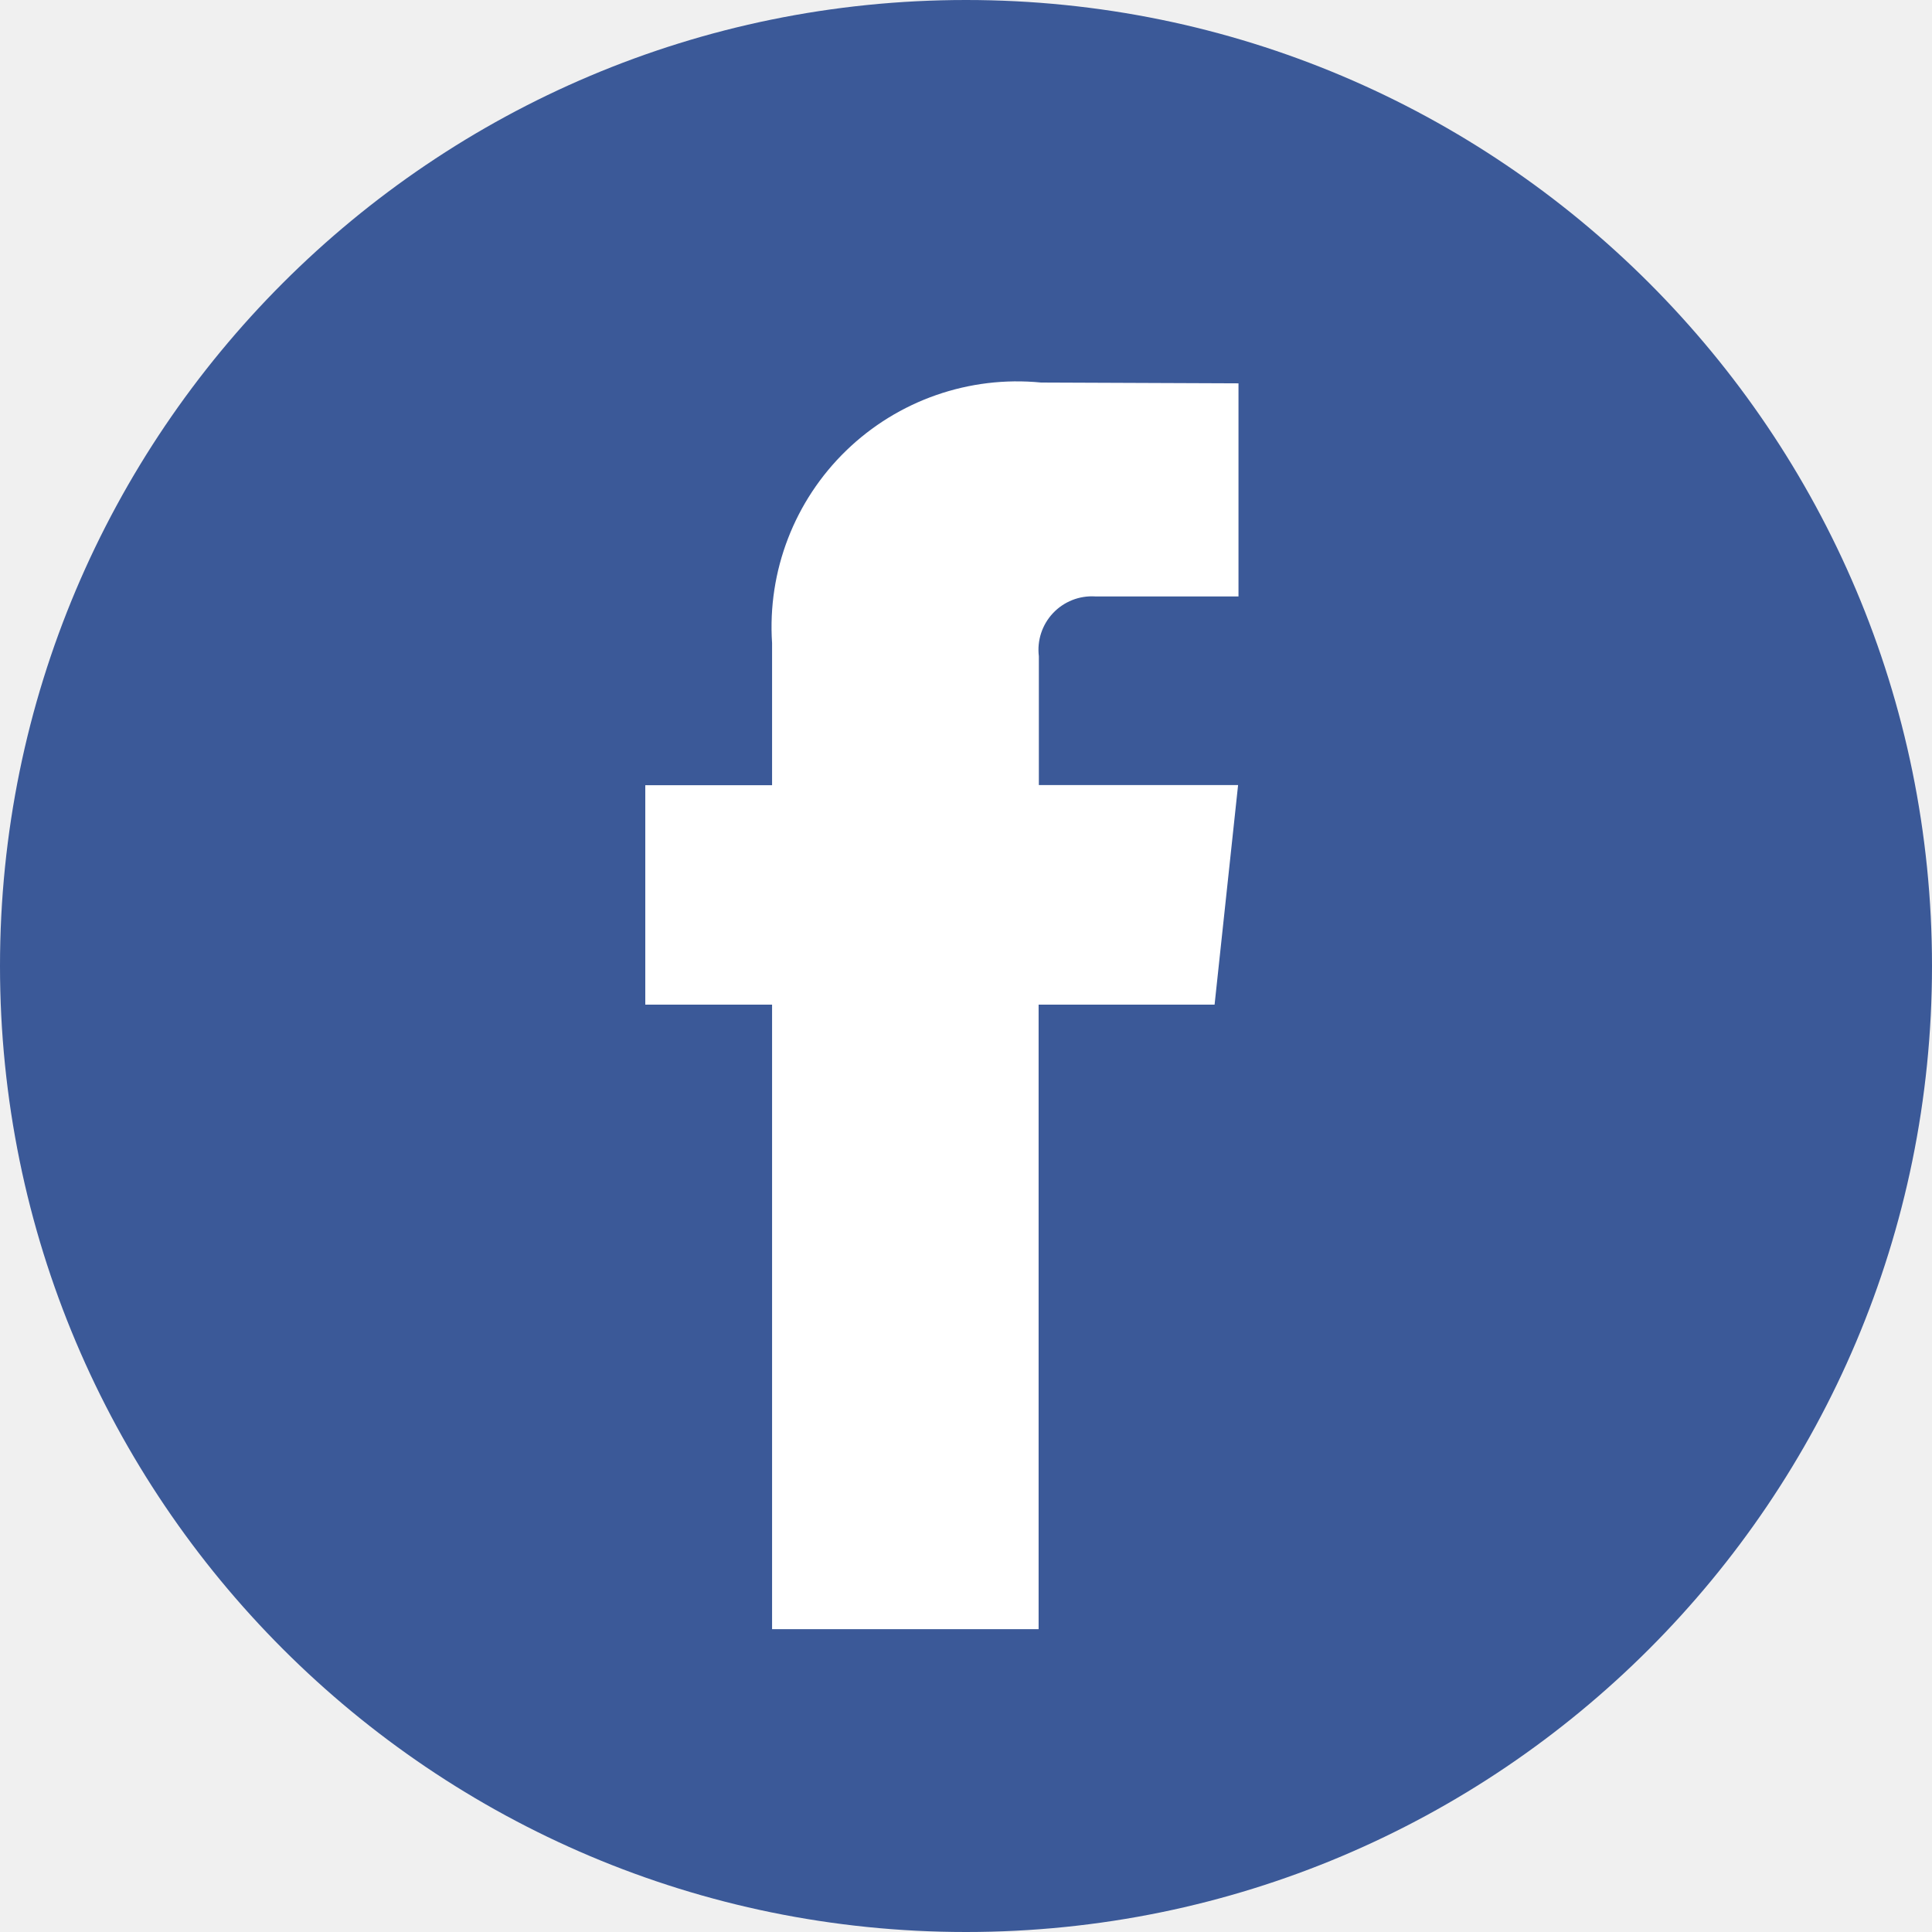
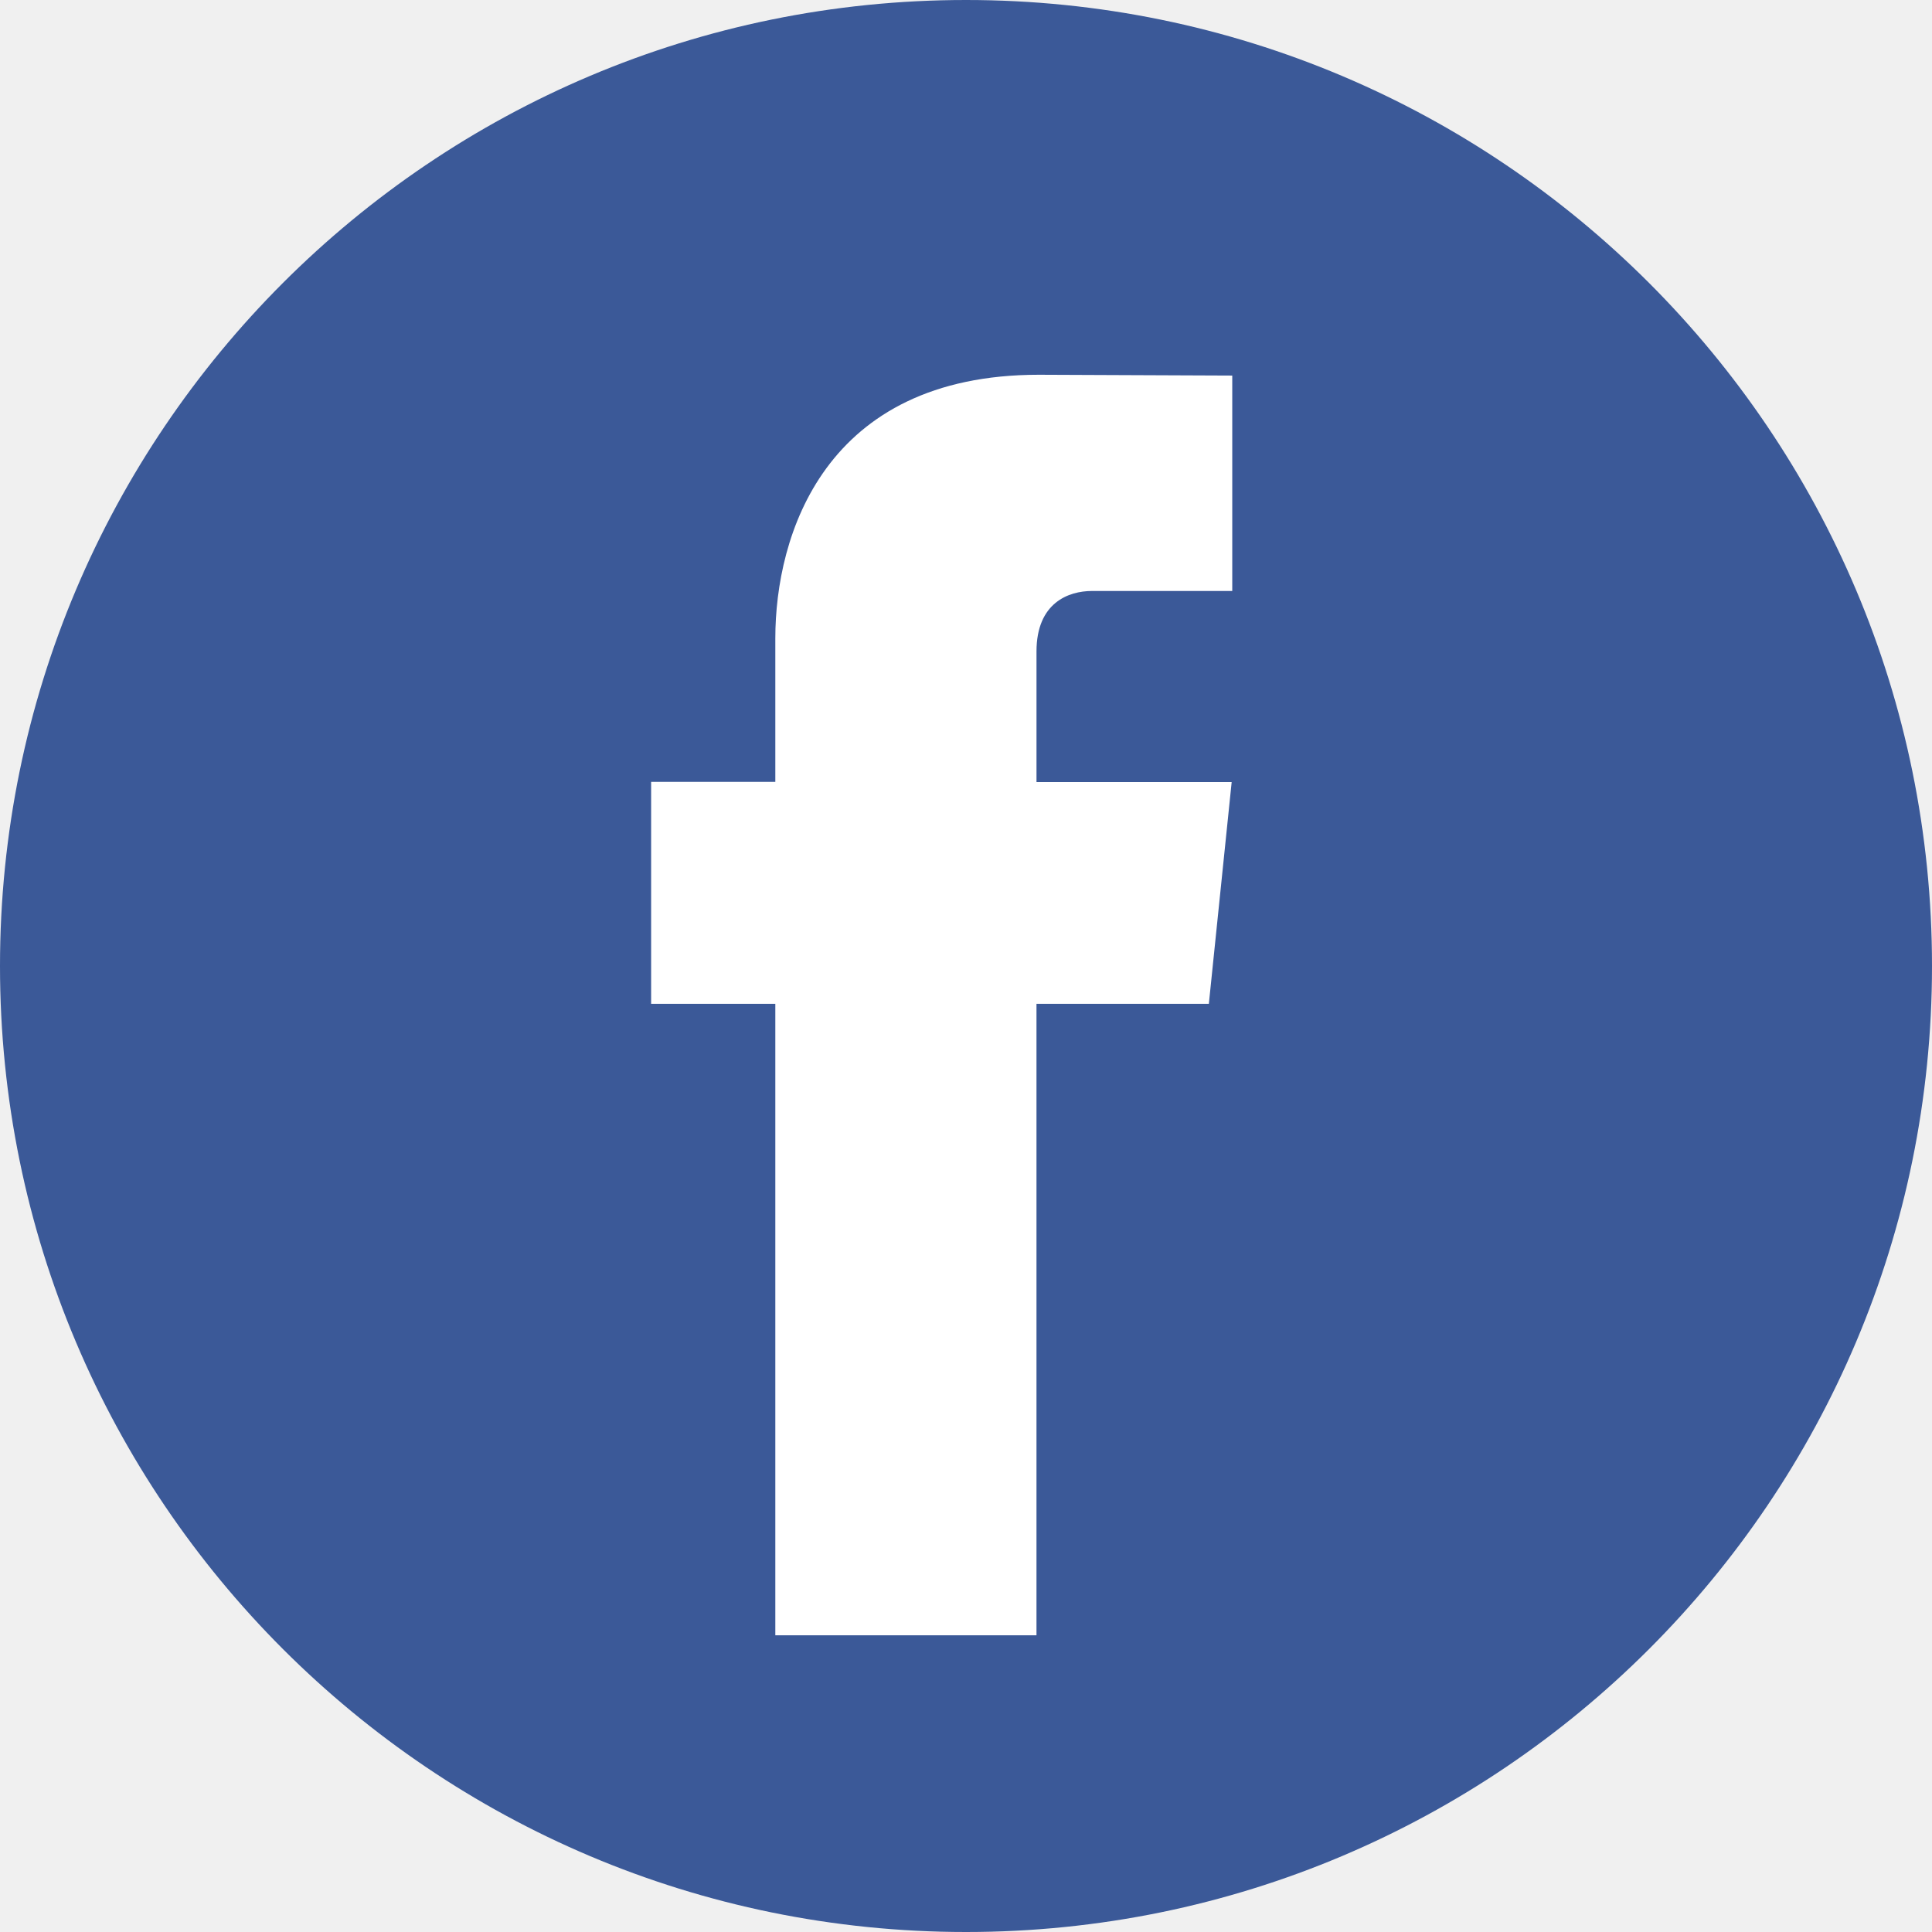
- <svg xmlns="http://www.w3.org/2000/svg" width="24" height="24" viewBox="0 0 24 24">
-   <defs>
-     <style>.a{fill:#3b5998;}.b{fill:#fff;}</style>
-   </defs>
-   <g transform="translate(-1456.5 -4026.5)">
-     <circle class="a" cx="12" cy="12" r="12" transform="translate(1456.5 4026.5)" />
-     <path class="b" d="M37.067,24.991H34.881v7.758H31.57V24.991H29.995V22.265H31.57V20.5a3.05,3.05,0,0,1,3.341-3.237l2.453.01V19.92h-1.78a.664.664,0,0,0-.7.743v1.6h2.475Z" transform="translate(1434.521 4013.989)" />
+ <svg xmlns="http://www.w3.org/2000/svg" version="1.1" id="Capa_1" x="0px" y="0px" viewBox="0 0 112.196 112.196" style="enable-background:new 0 0 112.196 112.196;" xml:space="preserve">
+   <g>
+     <circle style="fill:#3B5998;" cx="56.098" cy="56.098" r="56.098" />
+     <path style="fill:#FFFFFF;" d="M70.201,58.294h-10.01v36.672H45.025V58.294h-7.213V45.406h7.213v-8.34   c0-5.964,2.833-15.303,15.301-15.303L71.56,21.81v12.51h-8.151c-1.337,0-3.217,0.668-3.217,3.513v7.585h11.334L70.201,58.294z" />
  </g>
+   <g>
+ </g>
+   <g>
+ </g>
+   <g>
+ </g>
+   <g>
+ </g>
+   <g>
+ </g>
+   <g>
+ </g>
+   <g>
+ </g>
+   <g>
+ </g>
+   <g>
+ </g>
+   <g>
+ </g>
+   <g>
+ </g>
+   <g>
+ </g>
+   <g>
+ </g>
+   <g>
+ </g>
+   <g>
+ </g>
</svg>
